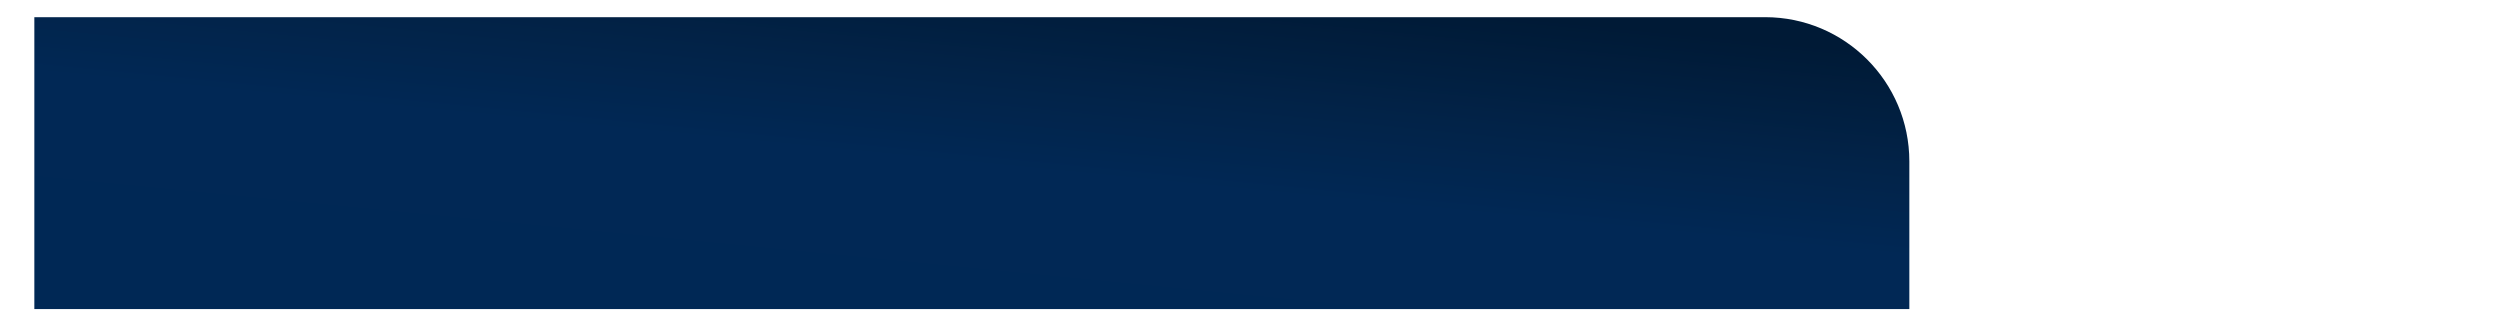
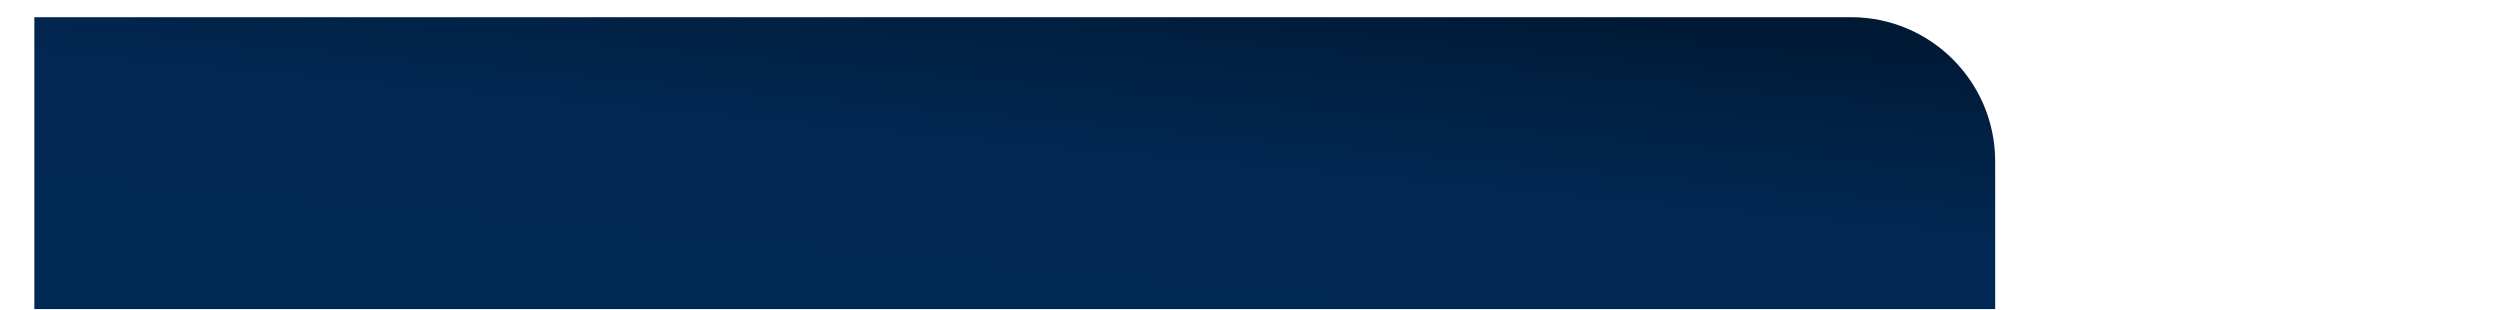
<svg xmlns="http://www.w3.org/2000/svg" width="728" height="90" viewBox="0 0 728 90" fill="none">
-   <path d="M10 90H556V47C556 23.804 537.196 5 514 5H10V90Z" fill="url(#paint0_linear_19103_10652)" />
+   <path d="M10 90H581V47C581 23.804 562.196 5 539 5H10V90Z" fill="url(#paint0_linear_19155_47300)" />
  <defs>
-     <linearGradient id="paint0_linear_19103_10652" x1="99.817" y1="90" x2="111.394" y2="-27.759" gradientUnits="userSpaceOnUse">
+     <linearGradient id="paint0_linear_19155_47300" x1="103.93" y1="90" x2="115.009" y2="-27.856" gradientUnits="userSpaceOnUse">
      <stop stop-color="#002855" />
      <stop offset="0.505" stop-color="#012855" />
      <stop offset="0.722" stop-color="#022348" />
      <stop offset="1" stop-color="#001A36" />
    </linearGradient>
  </defs>
</svg>
